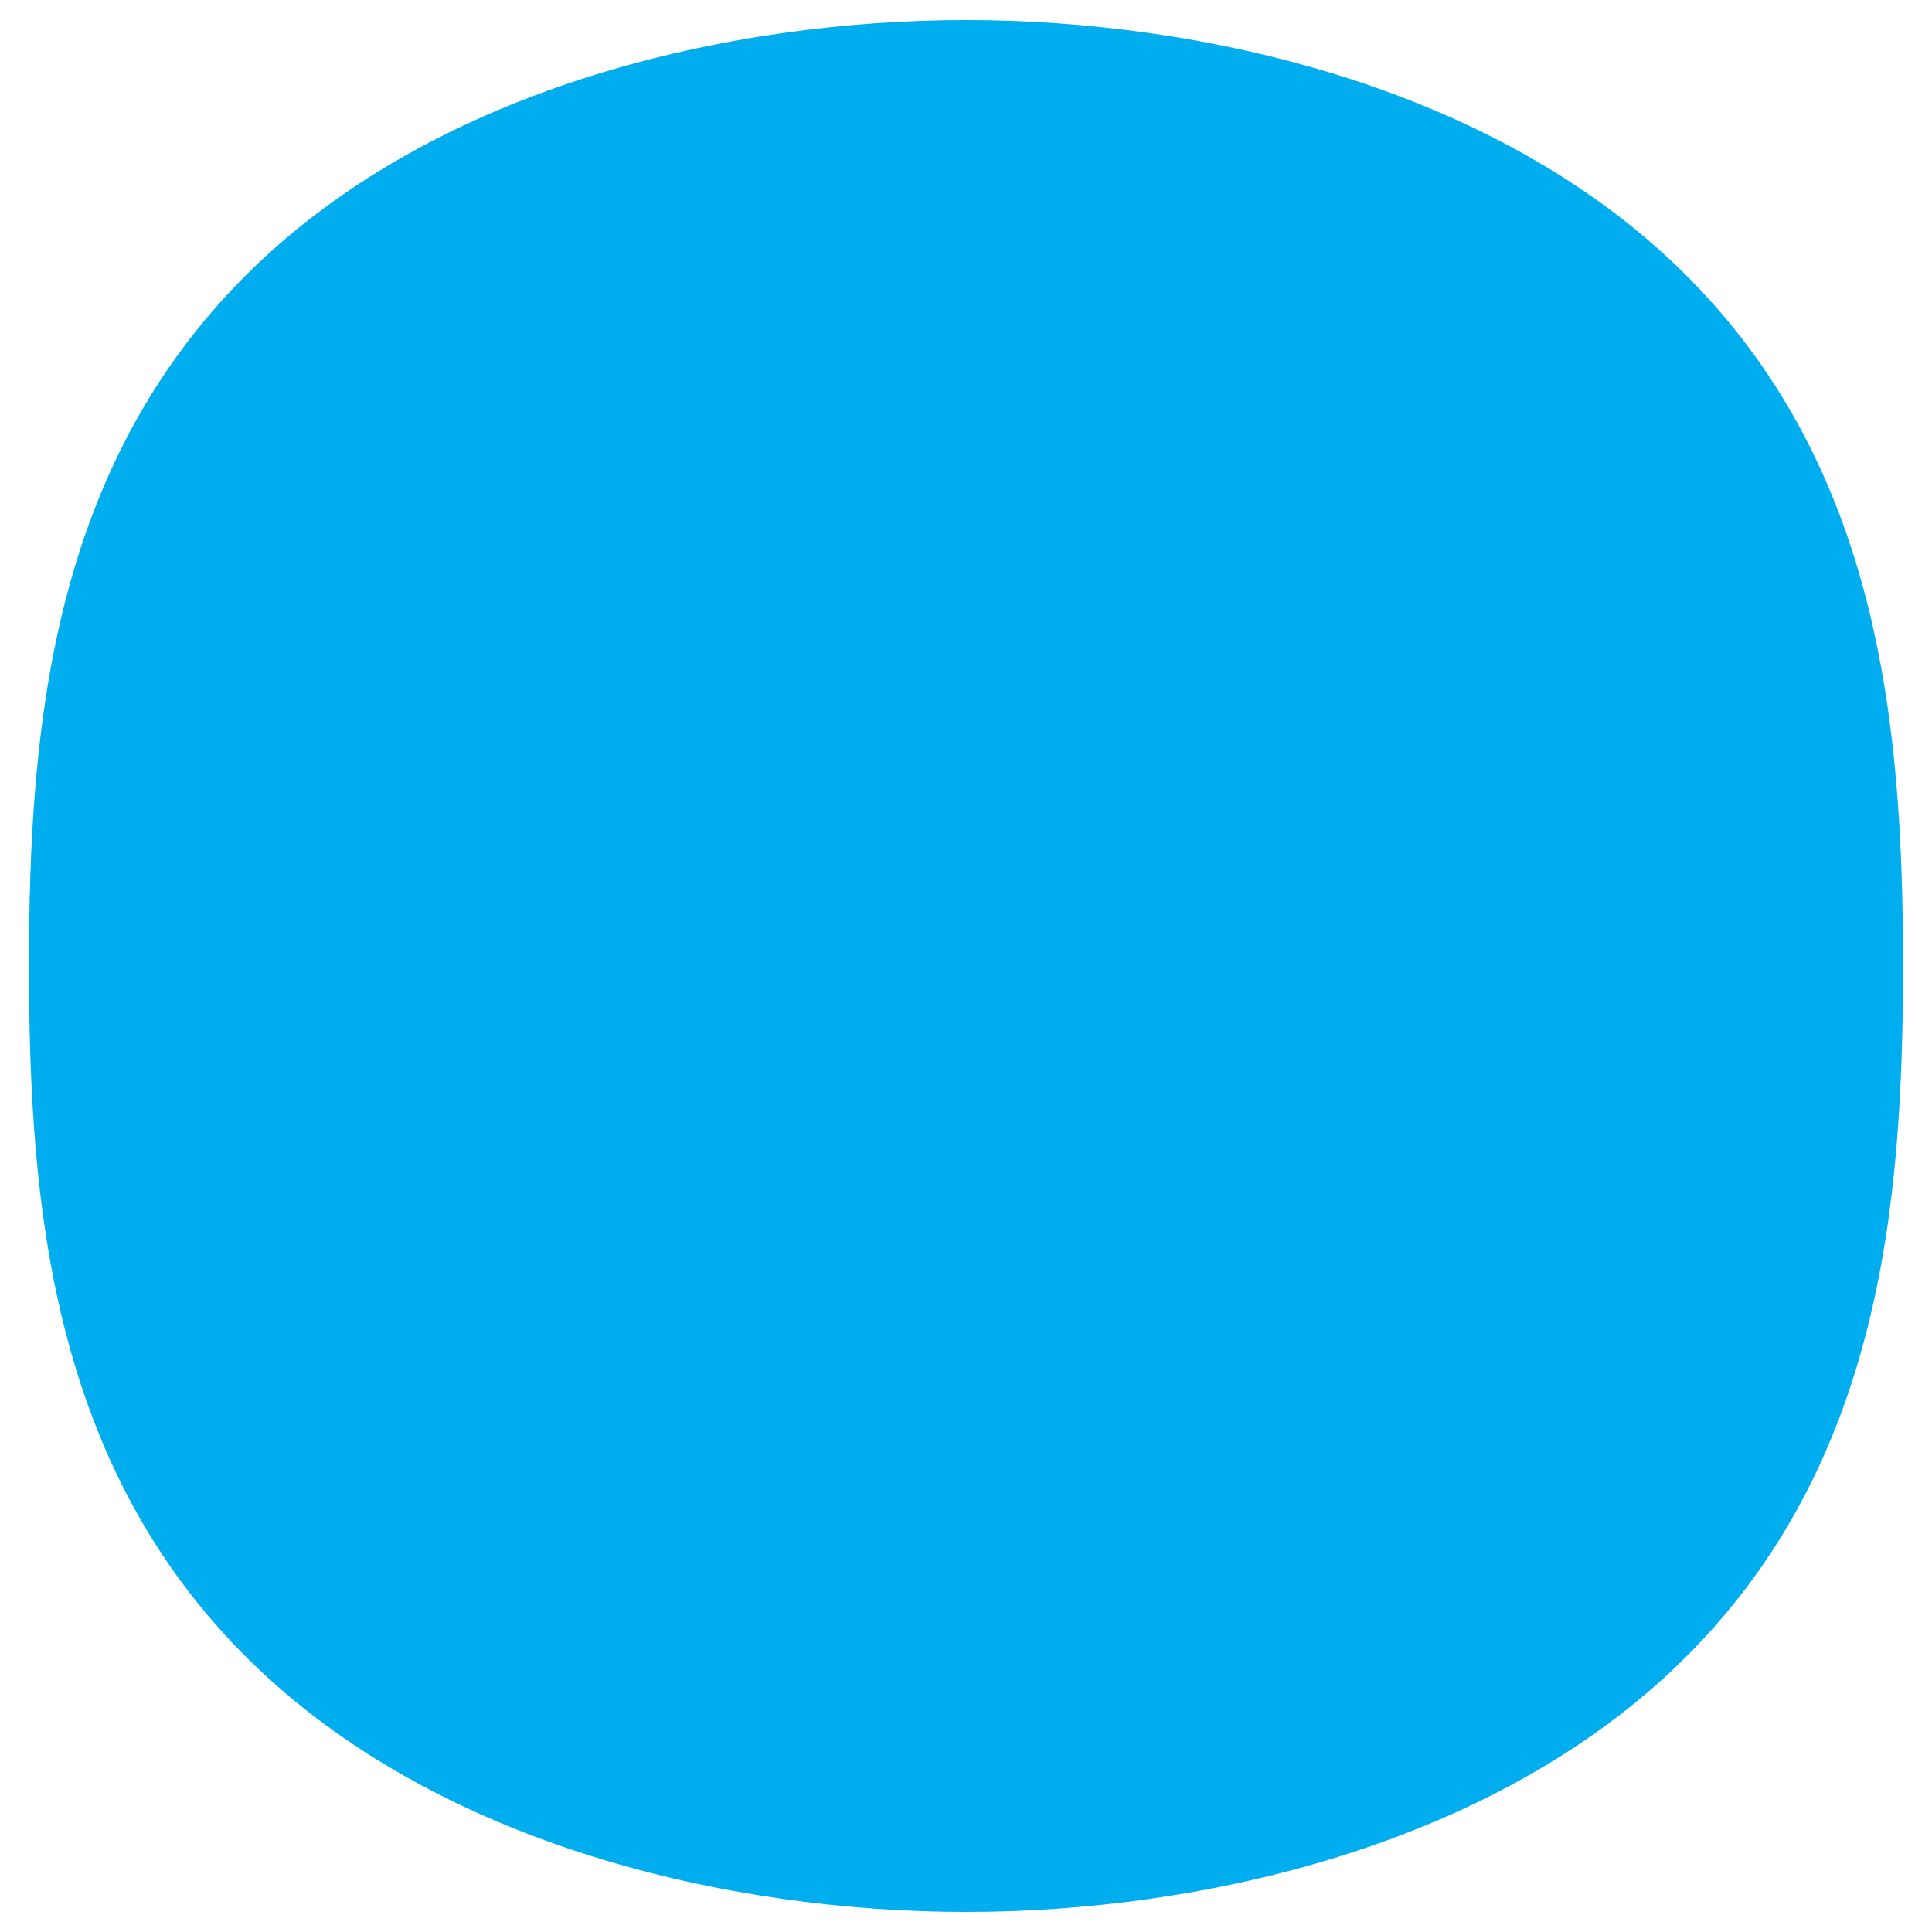
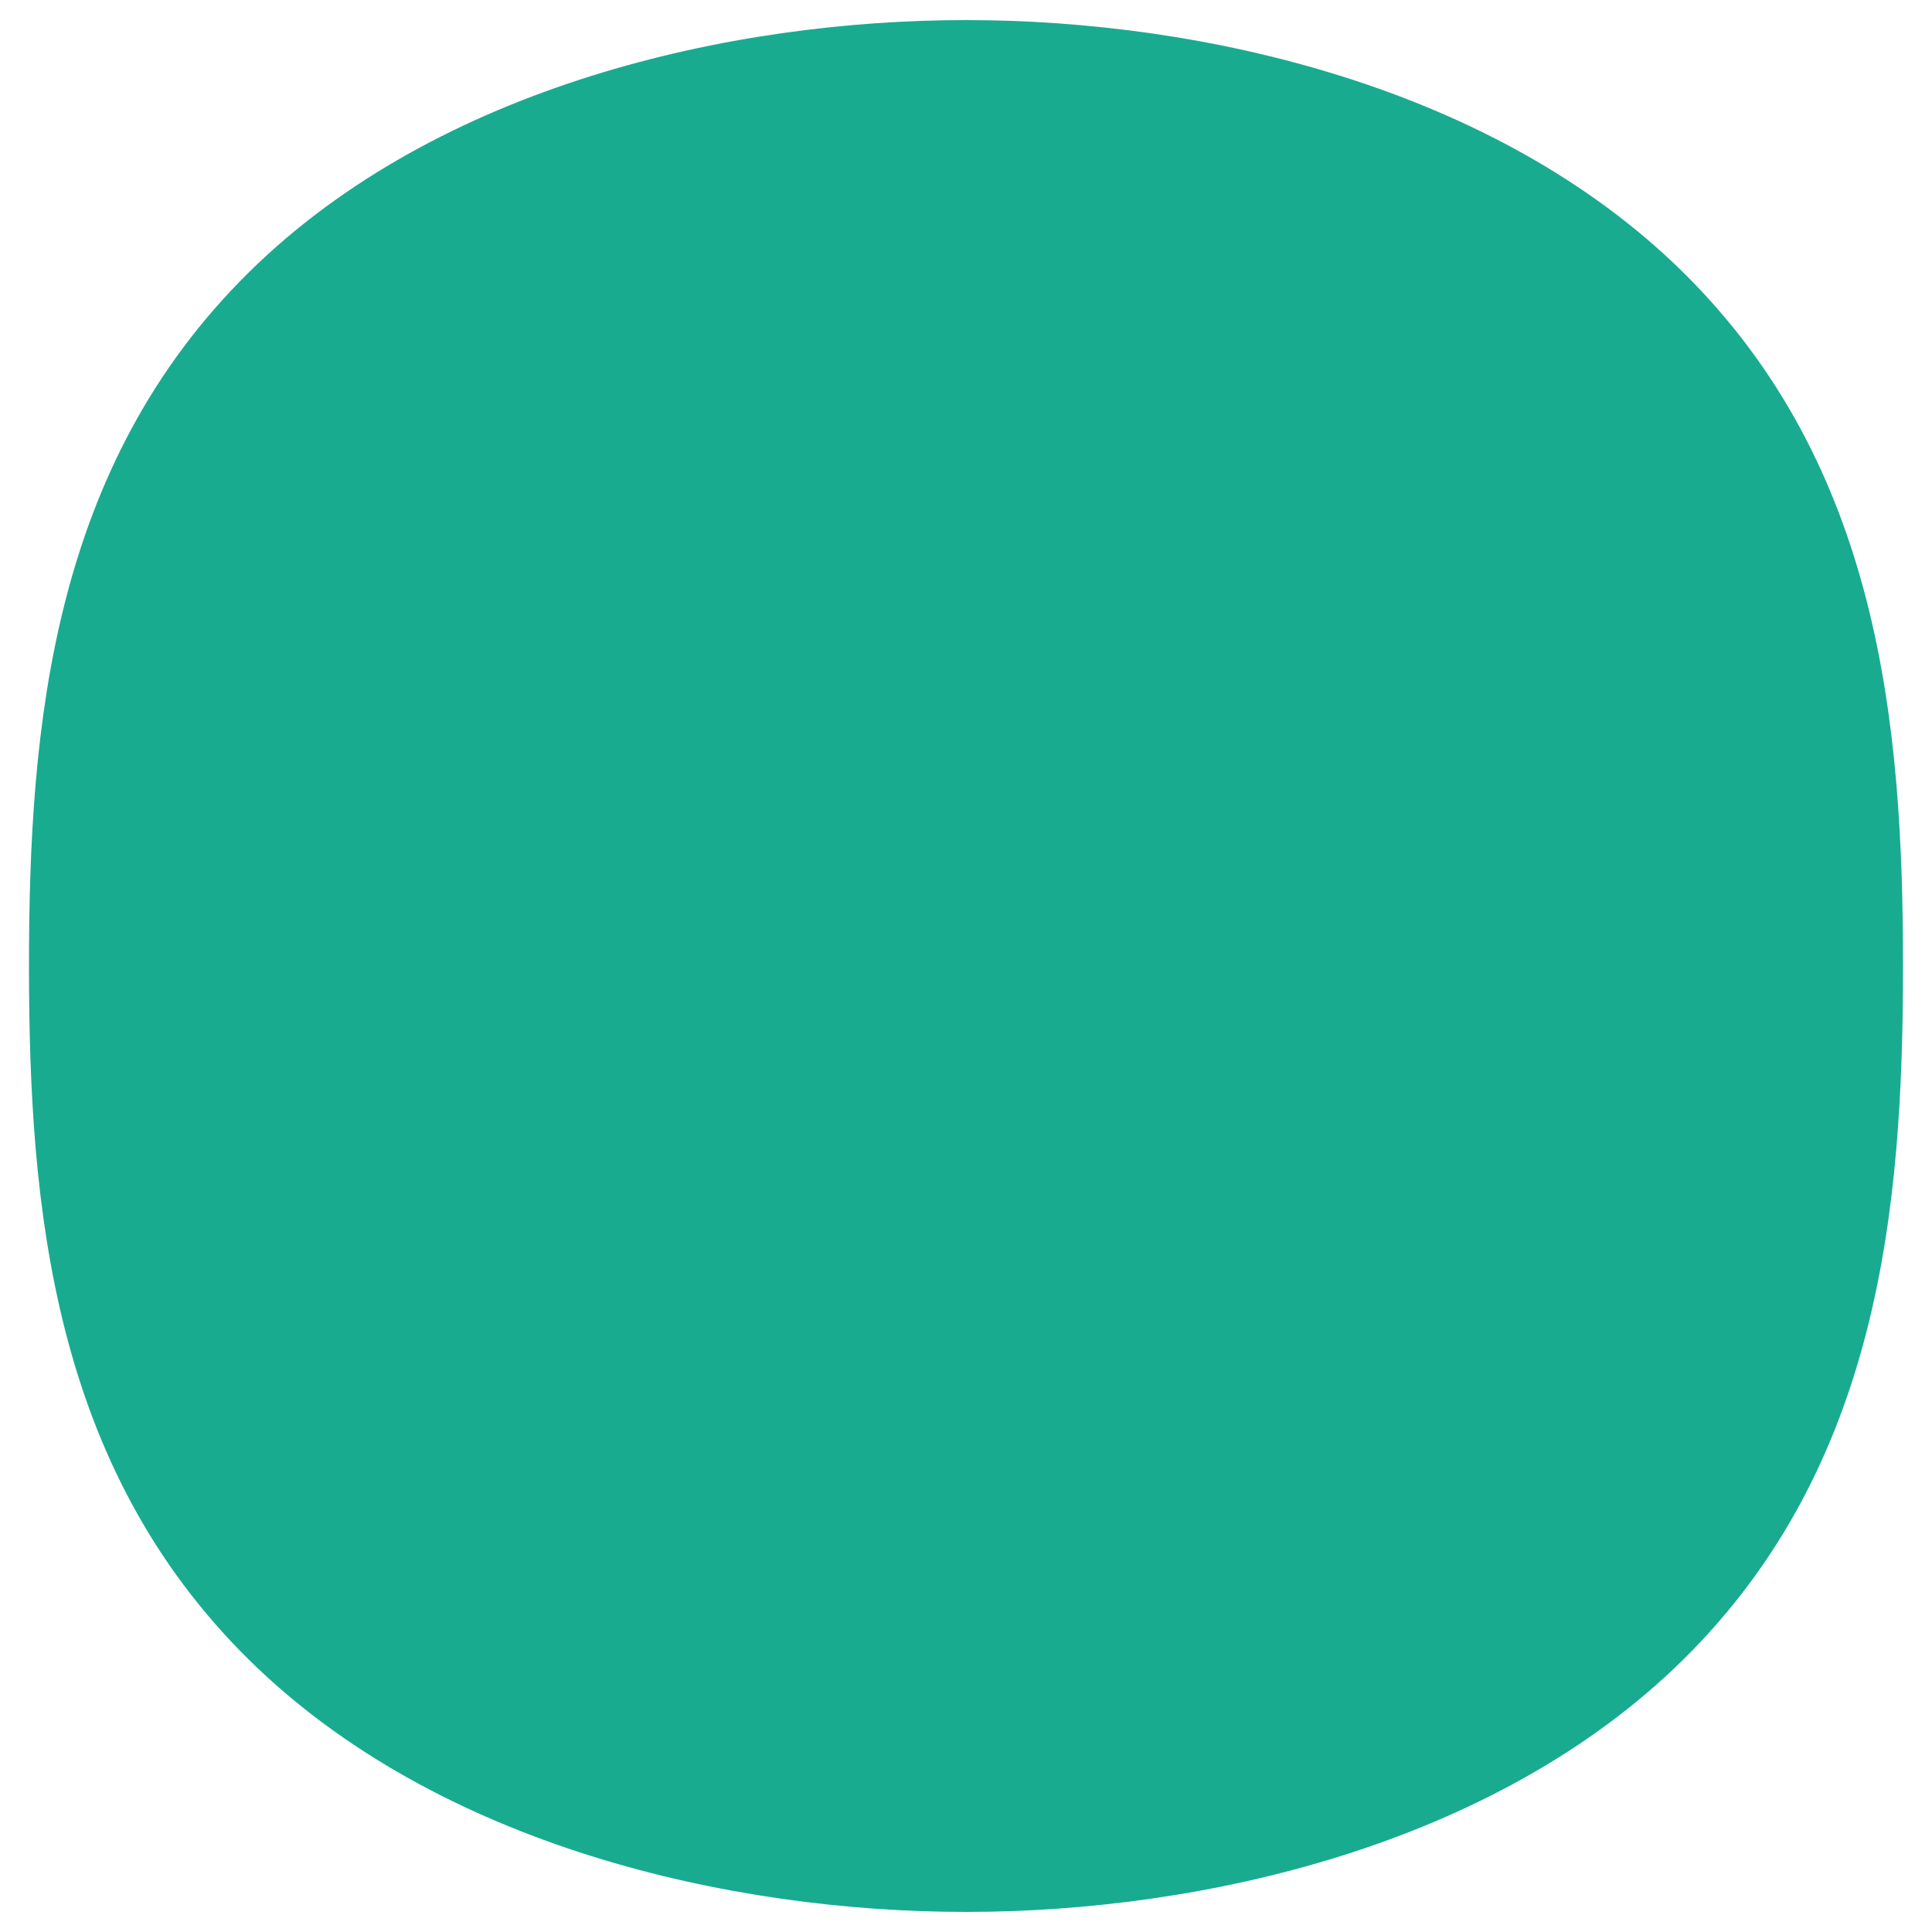
<svg xmlns="http://www.w3.org/2000/svg" version="1.1" id="Layer_1" width="200" height="200" viewBox="0 0 200 200" preserveAspectRatio="none">
-   <path fill="#00AEEF" d="M174.209,28.162C154.645,8.88,124.289,2.08,100.06,2.08c-0.074,0-0.06-0.079-0.06-0.079  s0.015,0.079-0.06,0.079c-24.229,0-54.584,6.8-74.149,26.082C5.417,48.242,3,75,3,100s2.418,51.758,22.792,71.838  c19.564,19.281,49.92,26.082,74.149,26.082c0.074,0,0.06,0.079,0.06,0.079s-0.015-0.079,0.06-0.079  c24.229,0,54.585-6.801,74.149-26.082C194.582,151.758,197,125,197,100S194.582,48.242,174.209,28.162z" />
+   <path fill="#19AB90" d="M174.209,28.162C154.645,8.88,124.289,2.08,100.06,2.08c-0.074,0-0.06-0.079-0.06-0.079  s0.015,0.079-0.06,0.079c-24.229,0-54.584,6.8-74.149,26.082C5.417,48.242,3,75,3,100s2.418,51.758,22.792,71.838  c19.564,19.281,49.92,26.082,74.149,26.082c0.074,0,0.06,0.079,0.06,0.079s-0.015-0.079,0.06-0.079  c24.229,0,54.585-6.801,74.149-26.082C194.582,151.758,197,125,197,100S194.582,48.242,174.209,28.162z" />
</svg>
